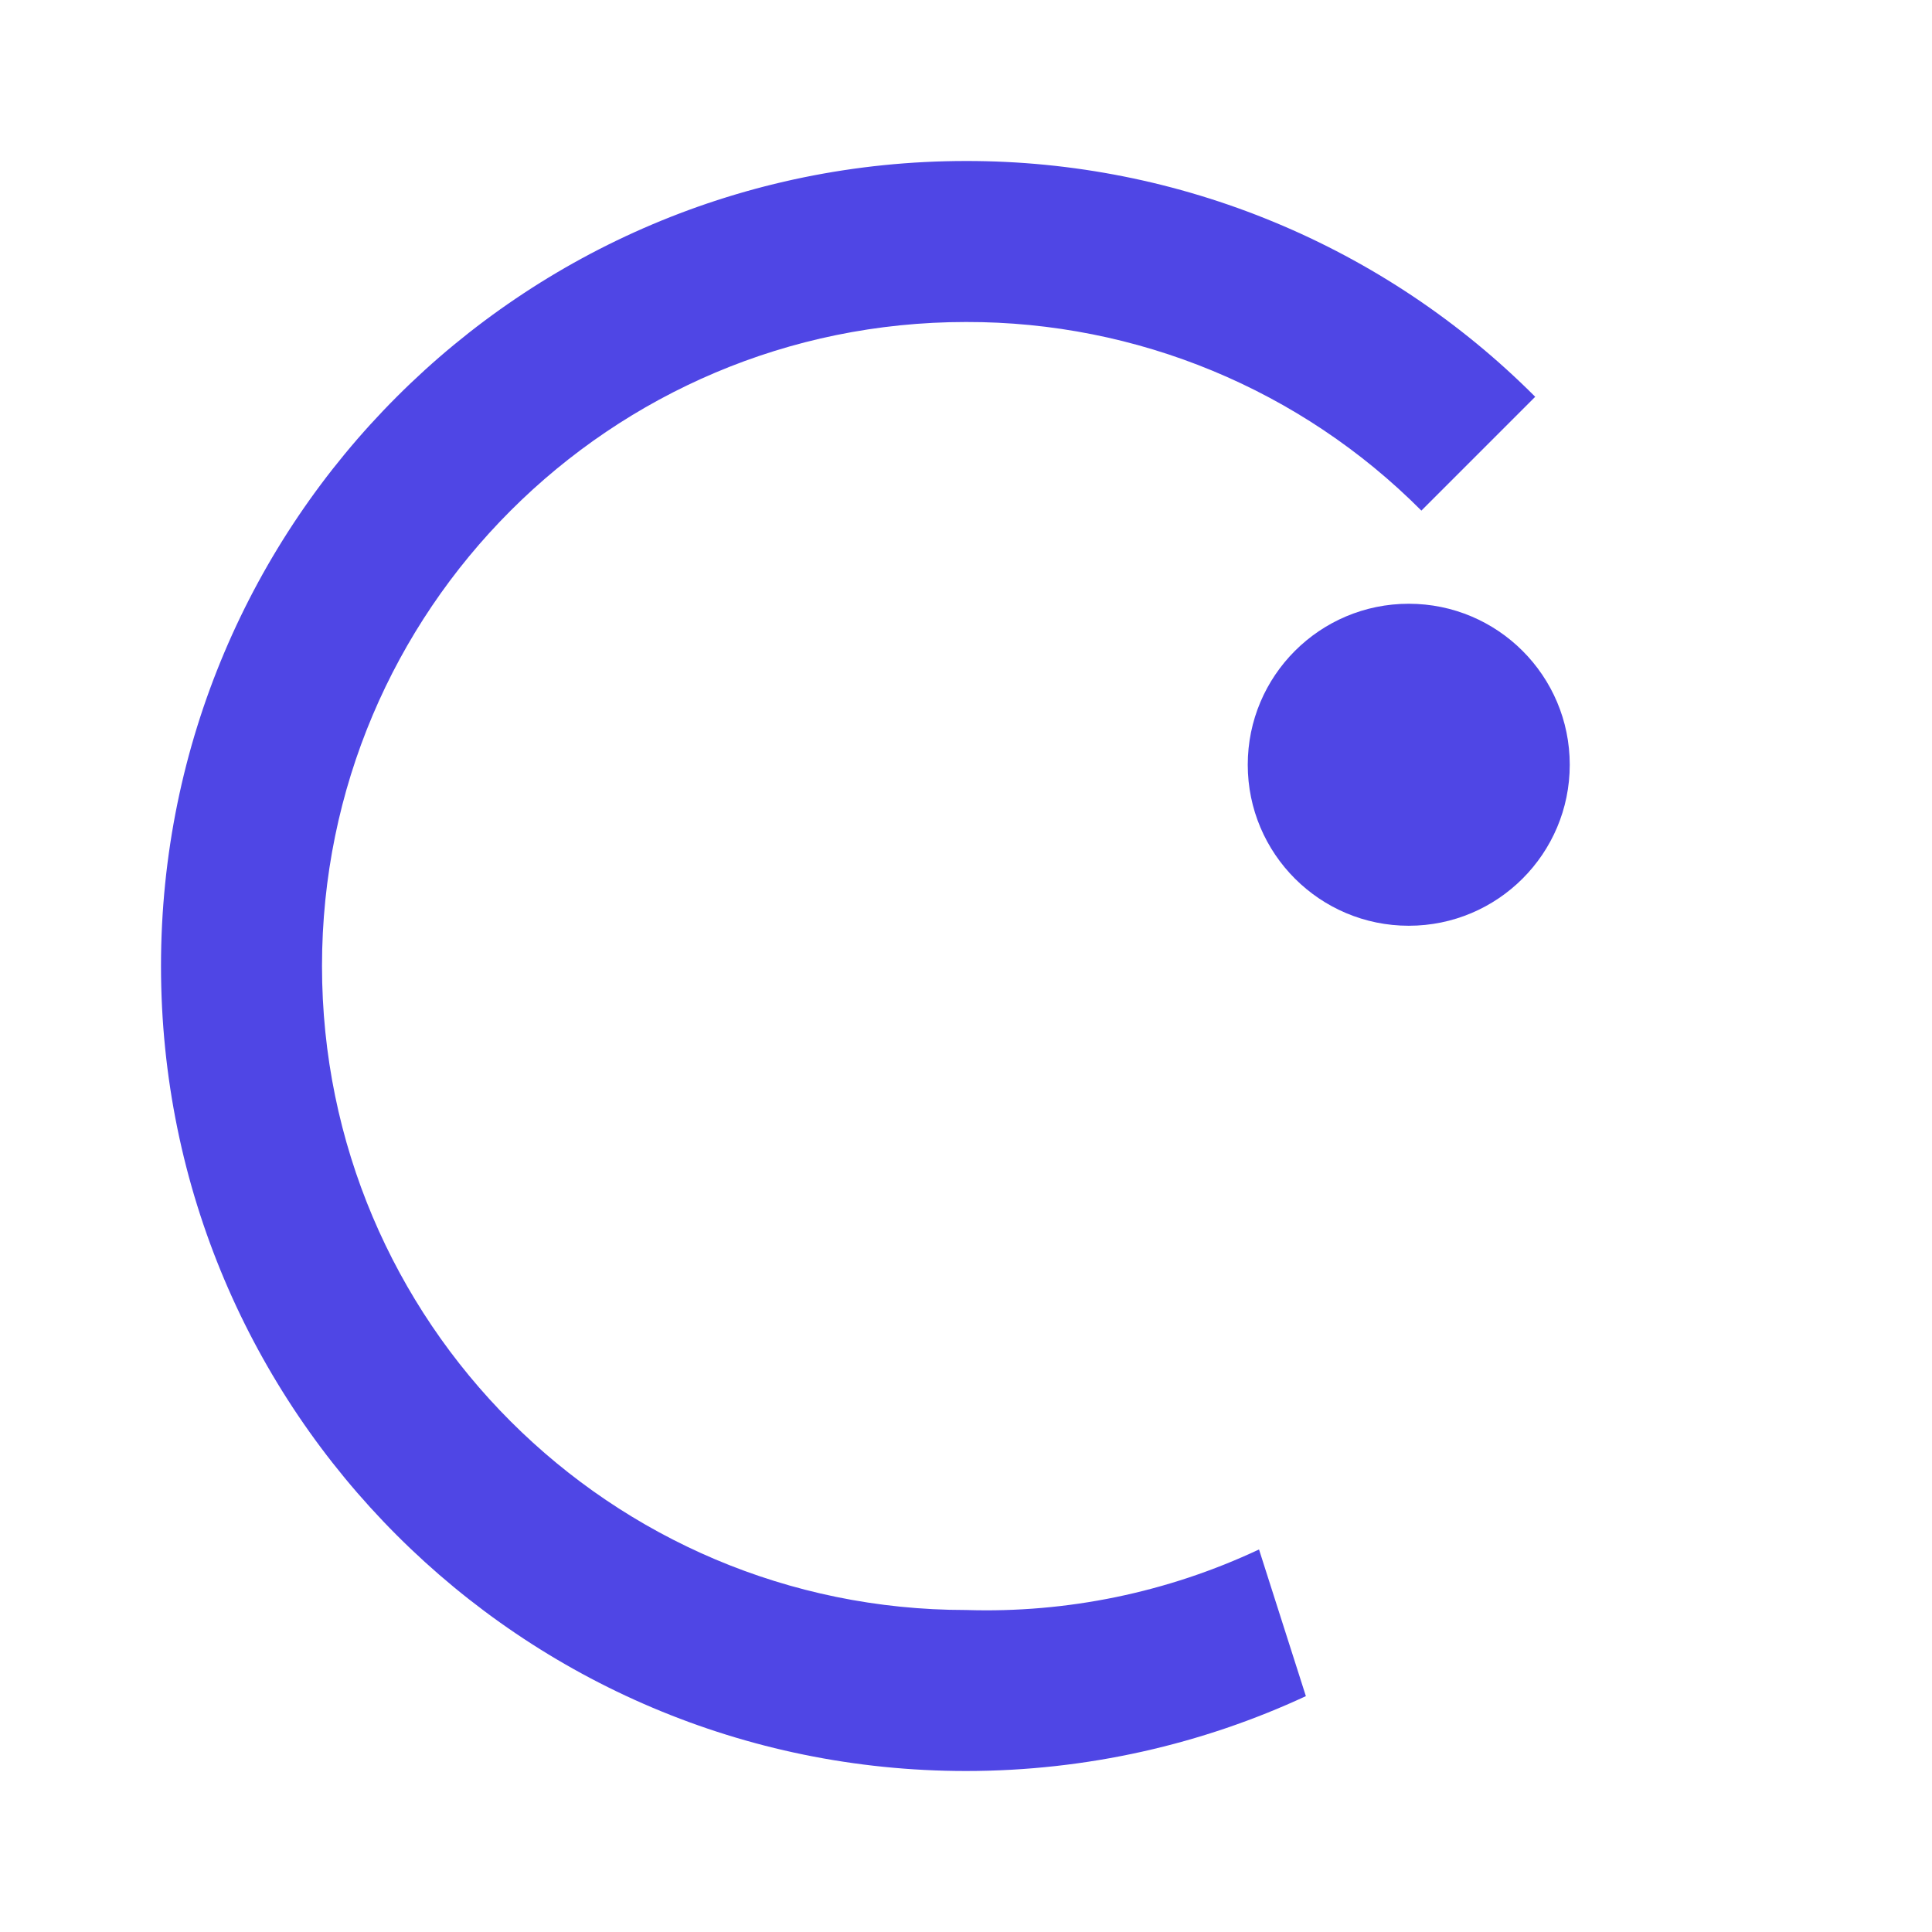
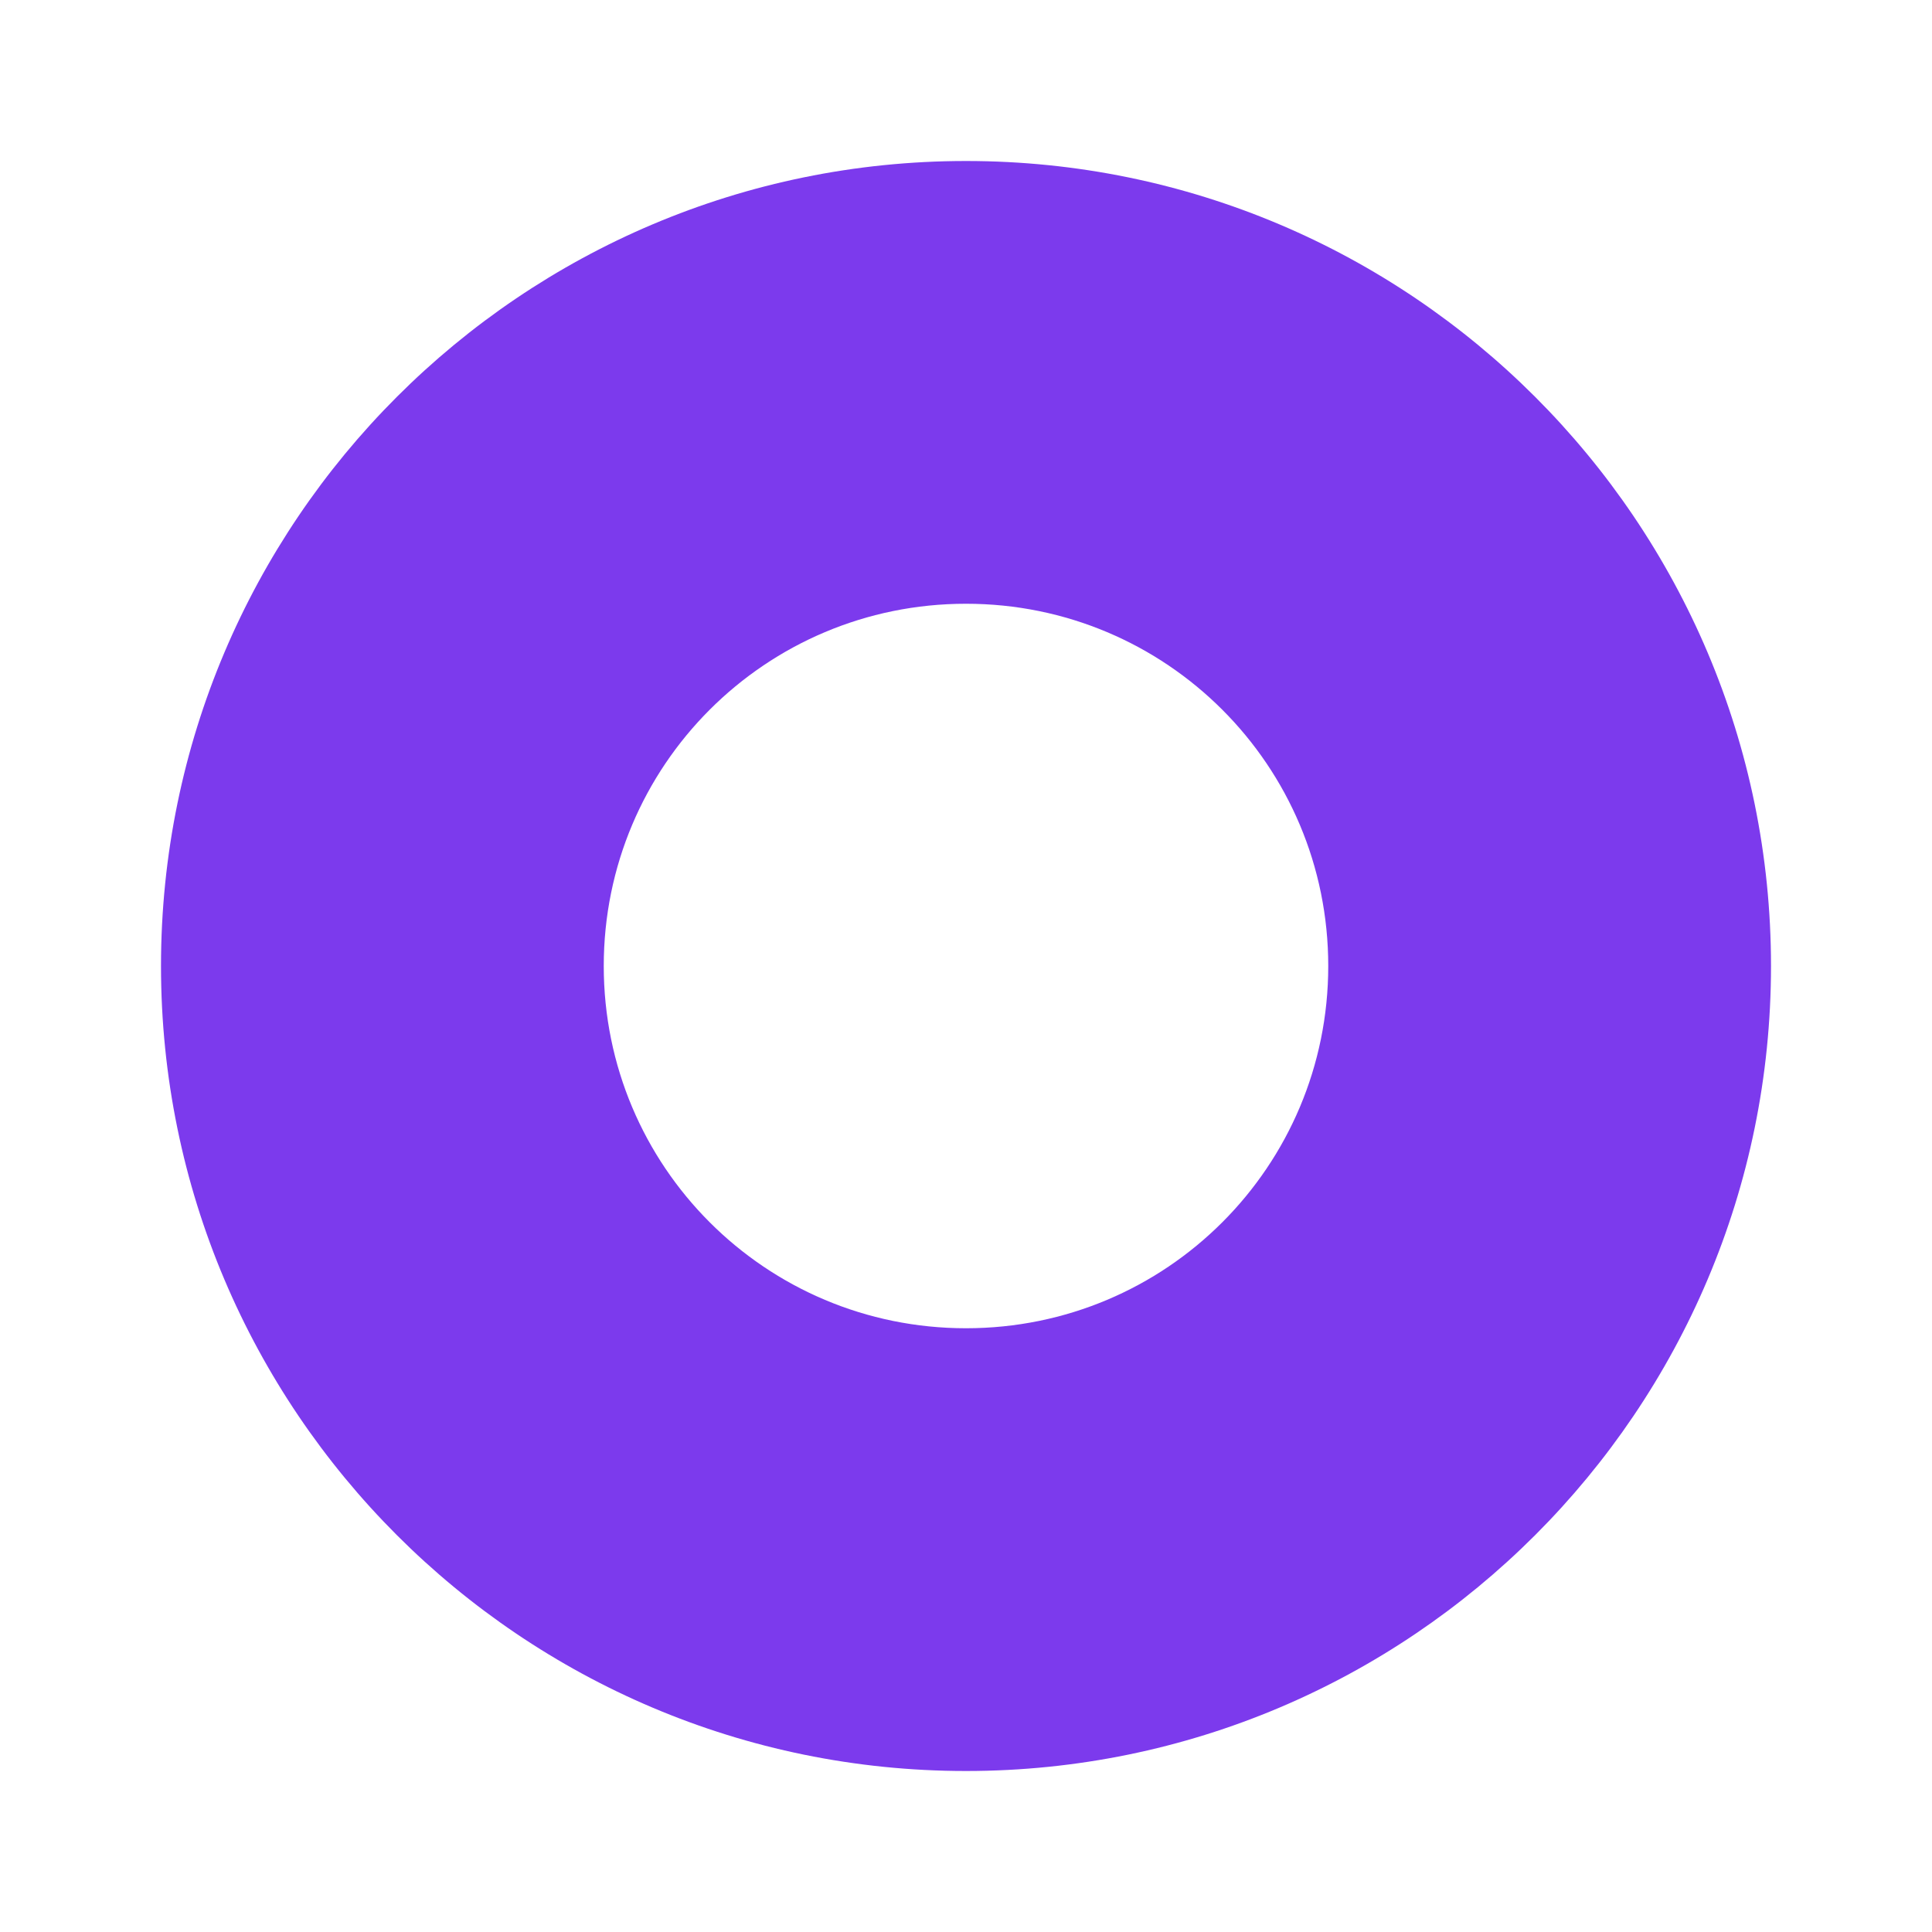
- <svg xmlns="http://www.w3.org/2000/svg" fill="#4F46E5" role="img" viewBox="0 0 24 24">
-   <path d="M12 2C6.477 2 2 6.477 2 12s4.477 10 10 10c1.5 0 2.938-.333 4.222-.93l-.582-1.822A7.963 7.963 0 0 1 12 20c-4.418 0-8-3.582-8-8s3.582-8 8-8a7.96 7.96 0 0 1 5.657 2.343l1.414-1.414A9.969 9.969 0 0 0 12 2z" />
-   <path d="M17.5 7.5a2 2 0 1 0 0 4 2 2 0 0 0 0-4z" />
+ <svg xmlns="http://www.w3.org/2000/svg" viewBox="0 0 24 24">
+   <path fill="#7C3AED" d="M12 2C6.48 2 2 6.48 2 12s4.48 10 10 10 10-4.48 10-10S17.52 2 12 2zm0 14.5c-2.49 0-4.5-2.01-4.5-4.5S9.51 7.5 12 7.5s4.5 2.01 4.5 4.5-2.01 4.5-4.5 4.5z" />
</svg>
